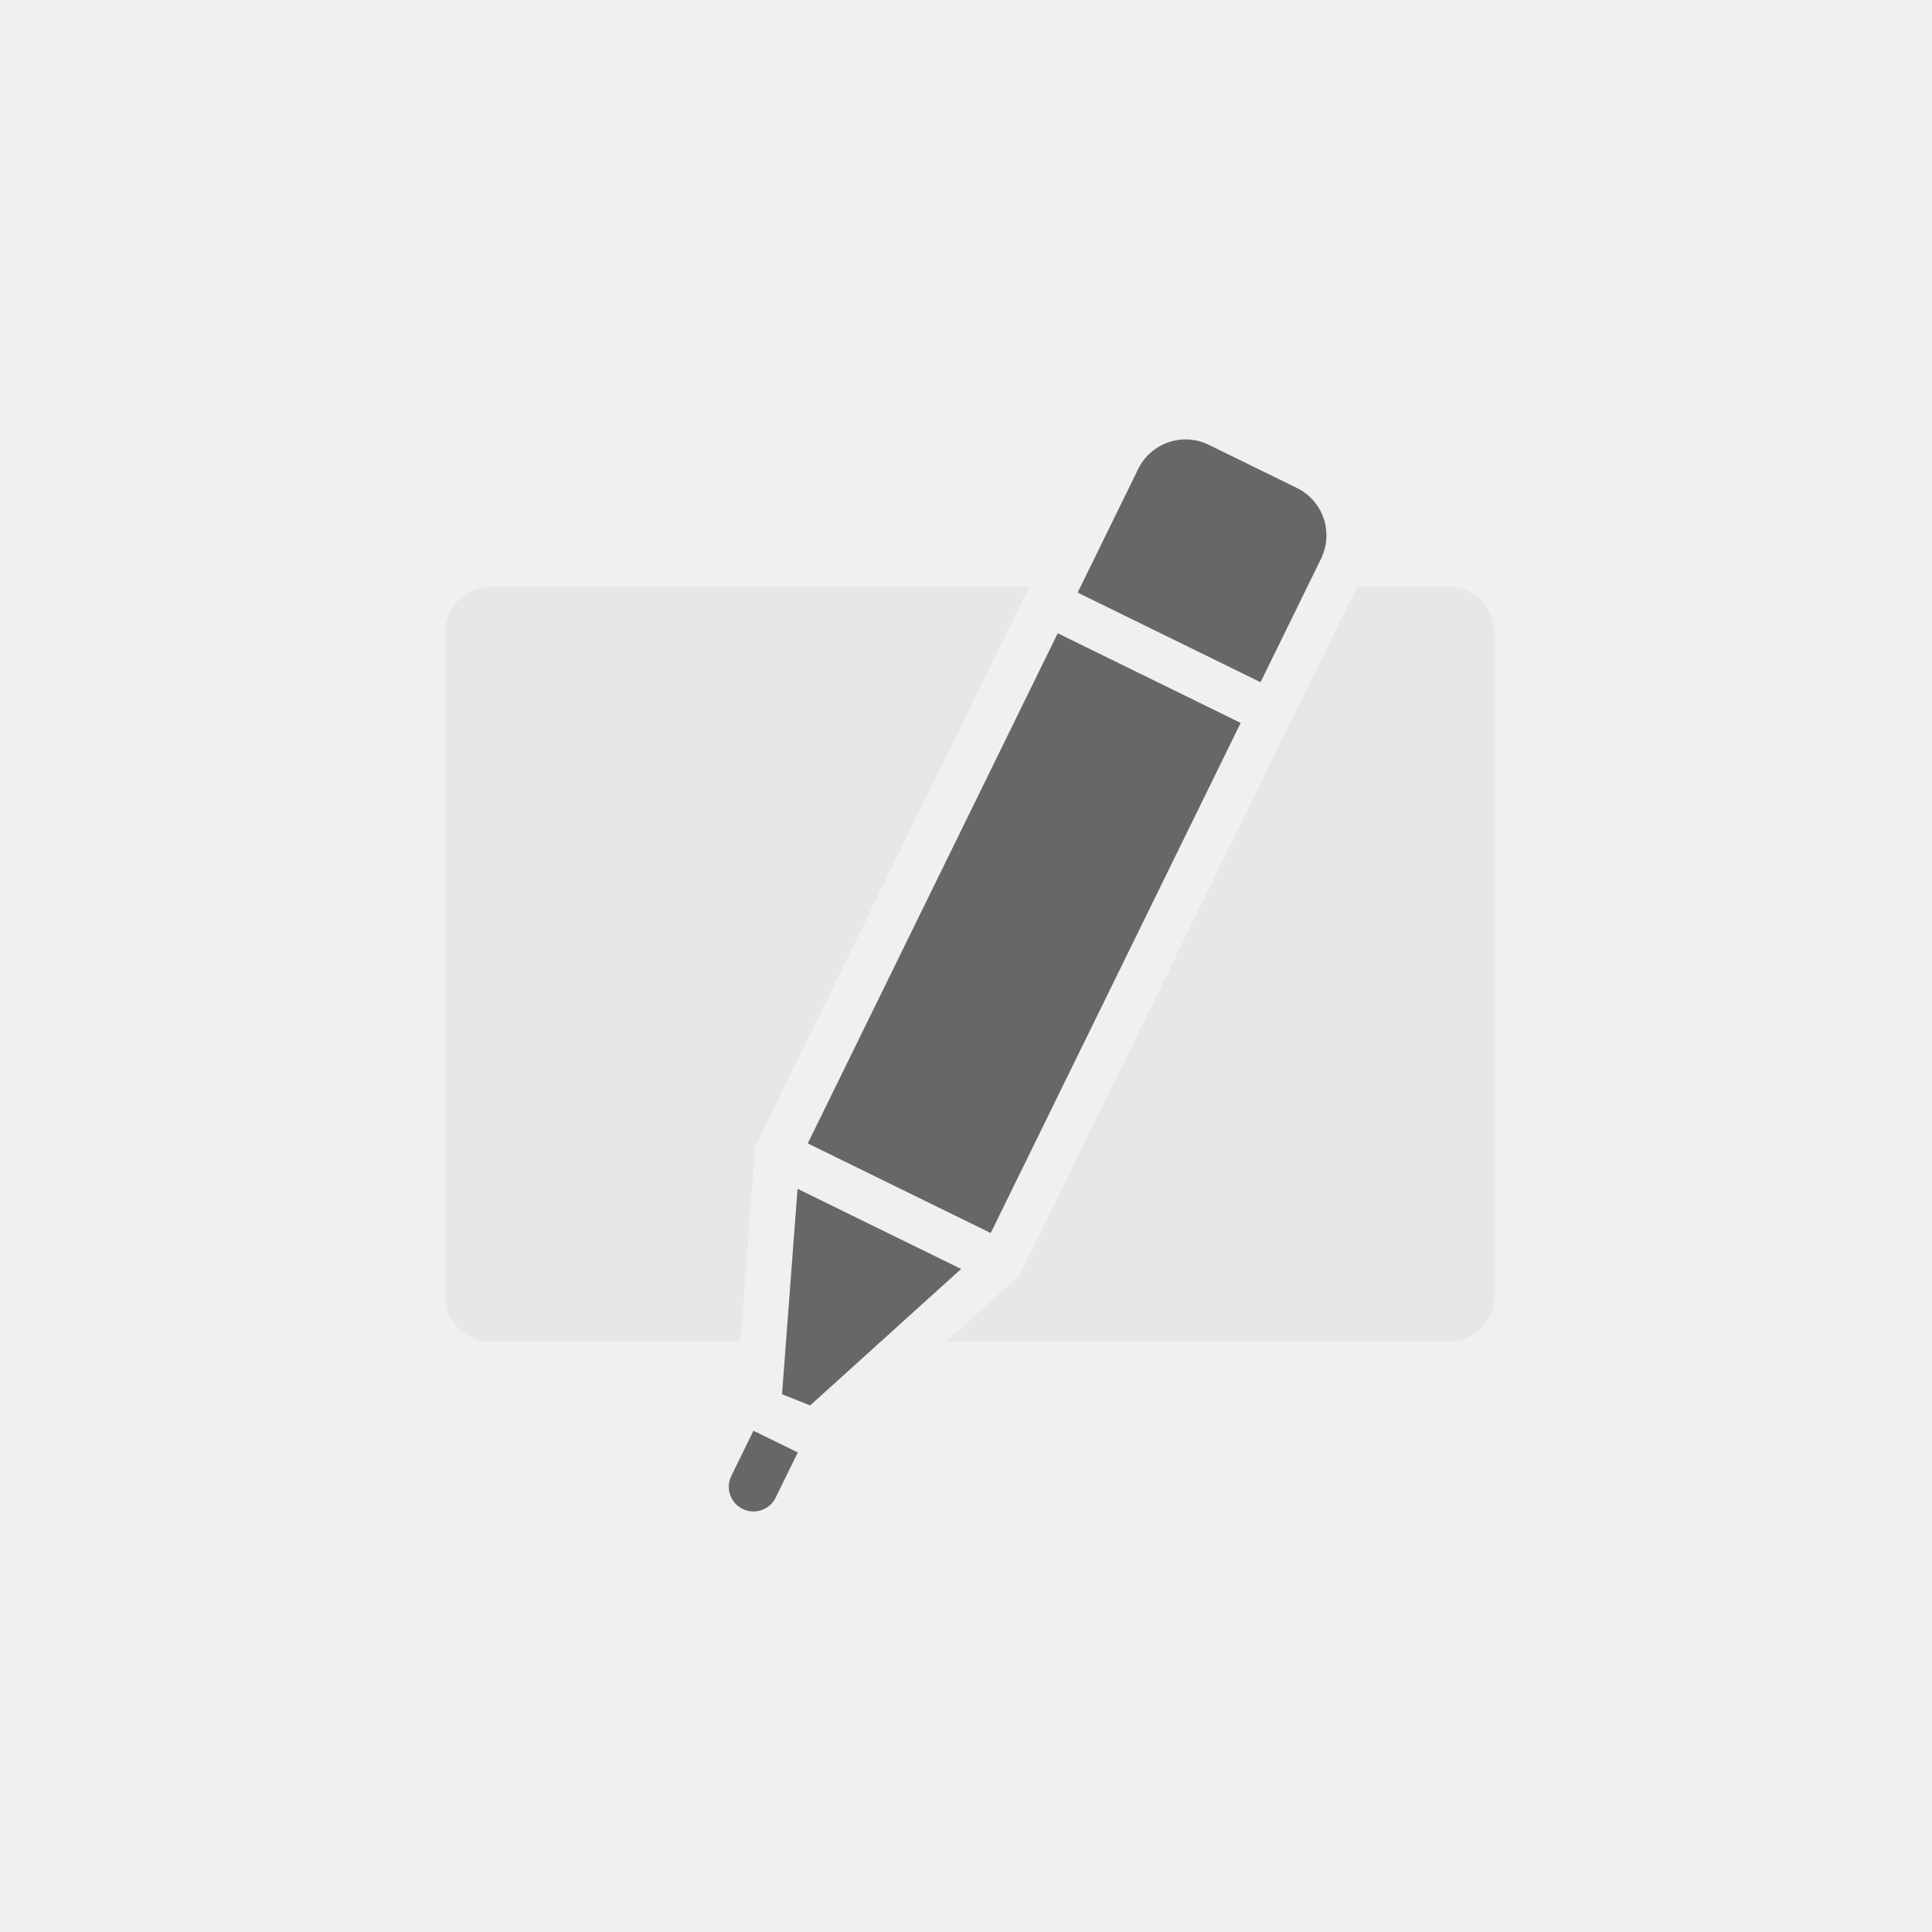
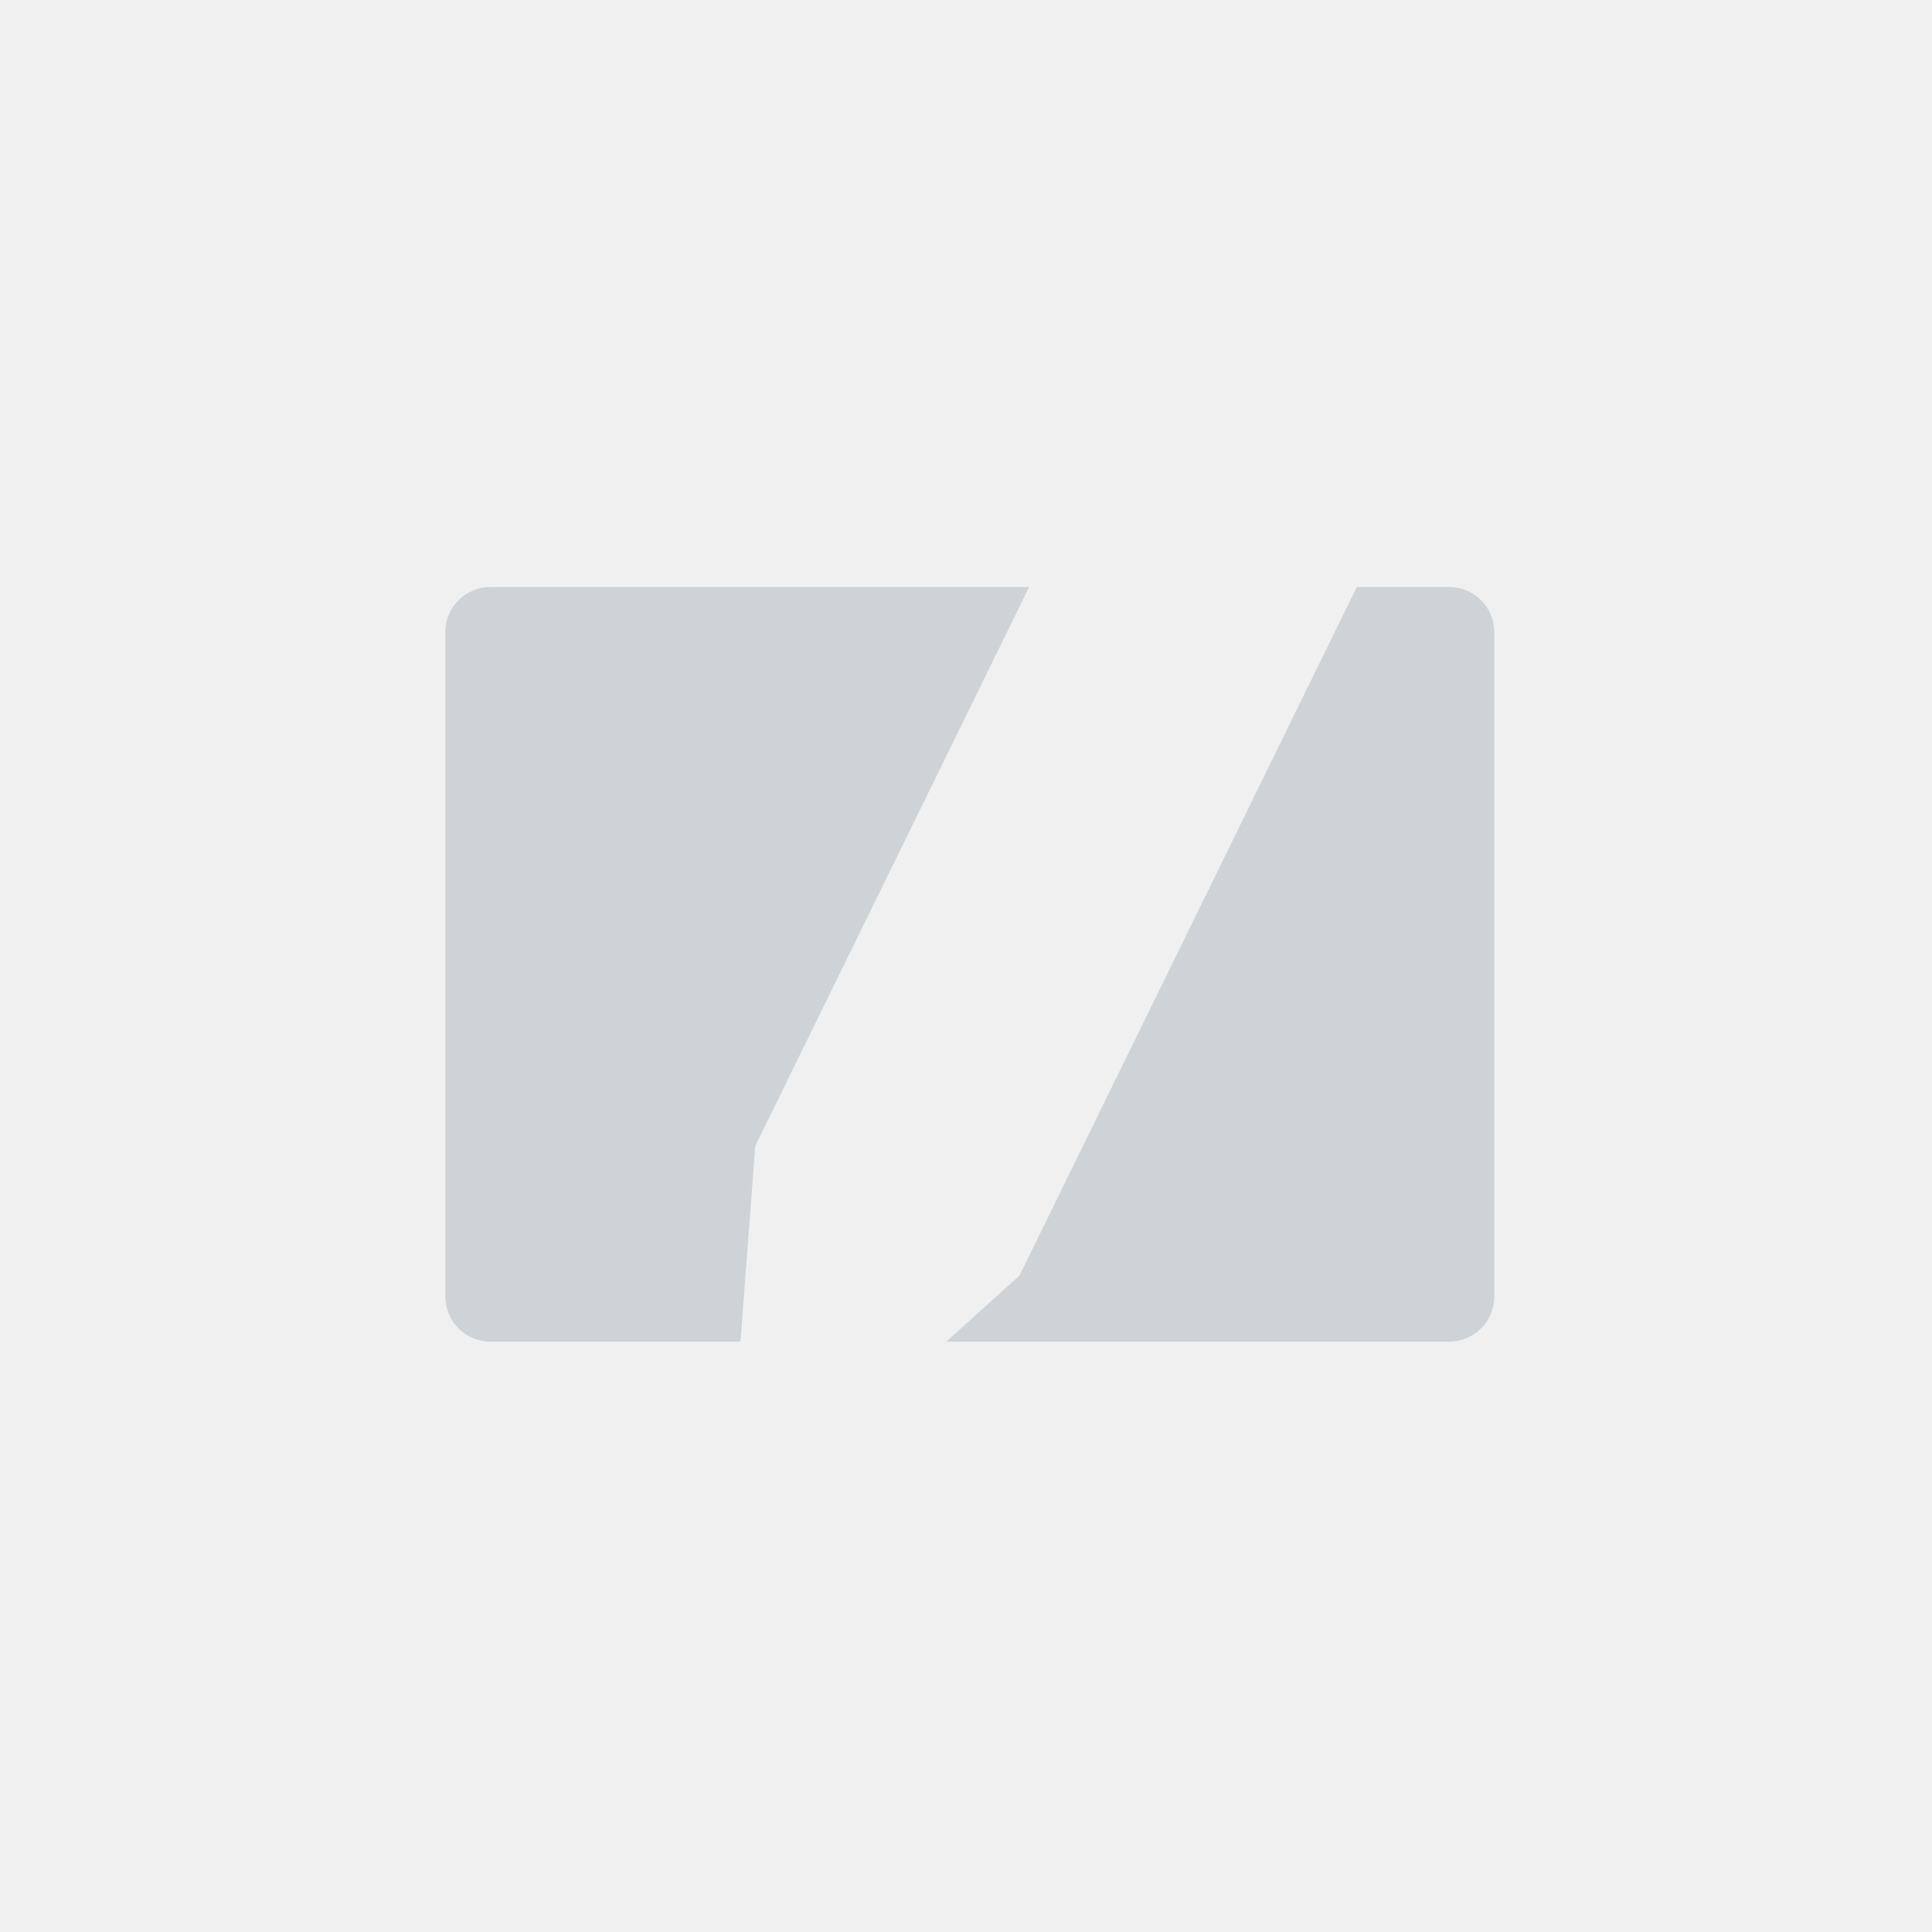
<svg xmlns="http://www.w3.org/2000/svg" width="256" height="256" viewBox="0 0 256 256" fill="none">
  <g clip-path="url(#clip0_2240_5298)">
-     <path d="M125.396 177.775H192C195.314 177.775 198 175.089 198 171.775V83.775C198 80.461 195.314 77.775 192 77.775H179.79L135.09 169.011L125.396 177.775Z" fill="#BBBBBB" fill-opacity="0.17" />
-     <path d="M134.765 81.046L136.367 77.775H65C61.686 77.775 59 80.461 59 83.775V171.775C59 175.089 61.686 177.775 65 177.775H98.115L100.073 151.854L134.765 81.046Z" fill="#BBBBBB" fill-opacity="0.17" />
-     <path fill-rule="evenodd" clip-rule="evenodd" d="M142.794 78.522L143.05 78L150.214 63.376L150.81 62.148C151.558 60.62 152.789 59.487 154.228 58.842C156.061 58.02 158.231 57.989 160.176 58.941L171.844 64.659C173.787 65.611 175.093 67.343 175.567 69.293C175.941 70.827 175.8 72.496 175.051 74.025L174.533 75.082L173.103 78L167.029 90.397L142.794 78.522Z" fill="#676767" />
-     <path d="M140.154 83.91L164.395 95.787L131.276 163.383L107.035 151.507L140.154 83.91Z" fill="#676767" />
-     <path fill-rule="evenodd" clip-rule="evenodd" d="M105.679 157.524L127.353 168.142L116.449 178L107.348 186.228L103.623 184.742L104.132 178L105.679 157.524Z" fill="#676767" />
-     <path d="M96.903 195.568C96.109 197.19 96.779 199.149 98.401 199.943C100.023 200.739 101.982 200.068 102.777 198.446L105.71 192.459L99.837 189.581L96.903 195.568Z" fill="#676767" />
+     <path id="screen-1" d="M125.396 177.775H192C195.314 177.775 198 175.089 198 171.775V83.775C198 80.462 195.314 77.775 192 77.775H179.79L135.09 169.011L125.396 177.775Z" fill="#BAC3C8" fill-opacity="0.65" />
+     <path id="screen-2" d="M134.765 81.046L136.367 77.775H65C61.686 77.775 59 80.462 59 83.775V171.775C59 175.089 61.686 177.775 65 177.775H98.115L100.073 151.854L134.765 81.046Z" fill="#BAC3C8" fill-opacity="0.65" />
+     <path id="pen-outline" d="M142.794 78.522L143.05 78L150.214 63.376L150.81 62.148C151.558 60.62 152.789 59.487 154.228 58.842C156.061 58.02 158.231 57.989 160.176 58.942L171.844 64.659C173.787 65.611 175.093 67.343 175.567 69.293C175.941 70.827 175.8 72.496 175.051 74.025L174.533 75.082L173.103 78L167.029 90.397L164.395 95.787L131.276 163.383L127.353 168.142L116.449 178L107.348 186.228L105.71 192.459L102.777 198.446C101.982 200.068 100.023 200.739 98.401 199.943C96.779 199.149 96.109 197.19 96.903 195.568L99.837 189.581L103.623 184.742L104.132 178L105.679 157.524L107.035 151.507L140.154 83.91Z" fill="none" stroke="rgba(9,0,2,0)" stroke-opacity="0.85" stroke-width="2.2" stroke-linecap="round" stroke-linejoin="round" />
+     <path id="pen-cap" fill-rule="evenodd" clip-rule="evenodd" d="M142.794 78.522L143.05 78L150.214 63.376L150.81 62.148C151.558 60.62 152.789 59.487 154.228 58.842C156.061 58.02 158.231 57.989 160.176 58.942L171.844 64.659C173.787 65.611 175.093 67.343 175.567 69.293C175.941 70.827 175.8 72.496 175.051 74.025L174.533 75.082L173.103 78L167.029 90.397L142.794 78.522Z" fill="rgba(10,0,7,0)" />
+     <path id="pen-barrel" d="M140.154 83.91L164.395 95.787L131.276 163.383L107.035 151.507L140.154 83.91Z" fill="rgba(10,0,7,0)" />
+     <path id="pen-tip" fill-rule="evenodd" clip-rule="evenodd" d="M105.679 157.524L127.353 168.142L116.449 178L107.348 186.228L103.623 184.742L104.132 178L105.679 157.524Z" fill="rgba(10,0,7,0)" />
+     <path id="pen-nib" d="M96.903 195.568C96.109 197.19 96.779 199.149 98.401 199.943C100.023 200.739 101.982 200.068 102.777 198.446L105.71 192.459L99.837 189.581L96.903 195.568Z" fill="rgba(10,0,7,0)" />
  </g>
  <defs>
    <clipPath id="clip0_2240_5298">
      <rect width="256" height="256" rx="128" fill="white" />
    </clipPath>
  </defs>
</svg>
